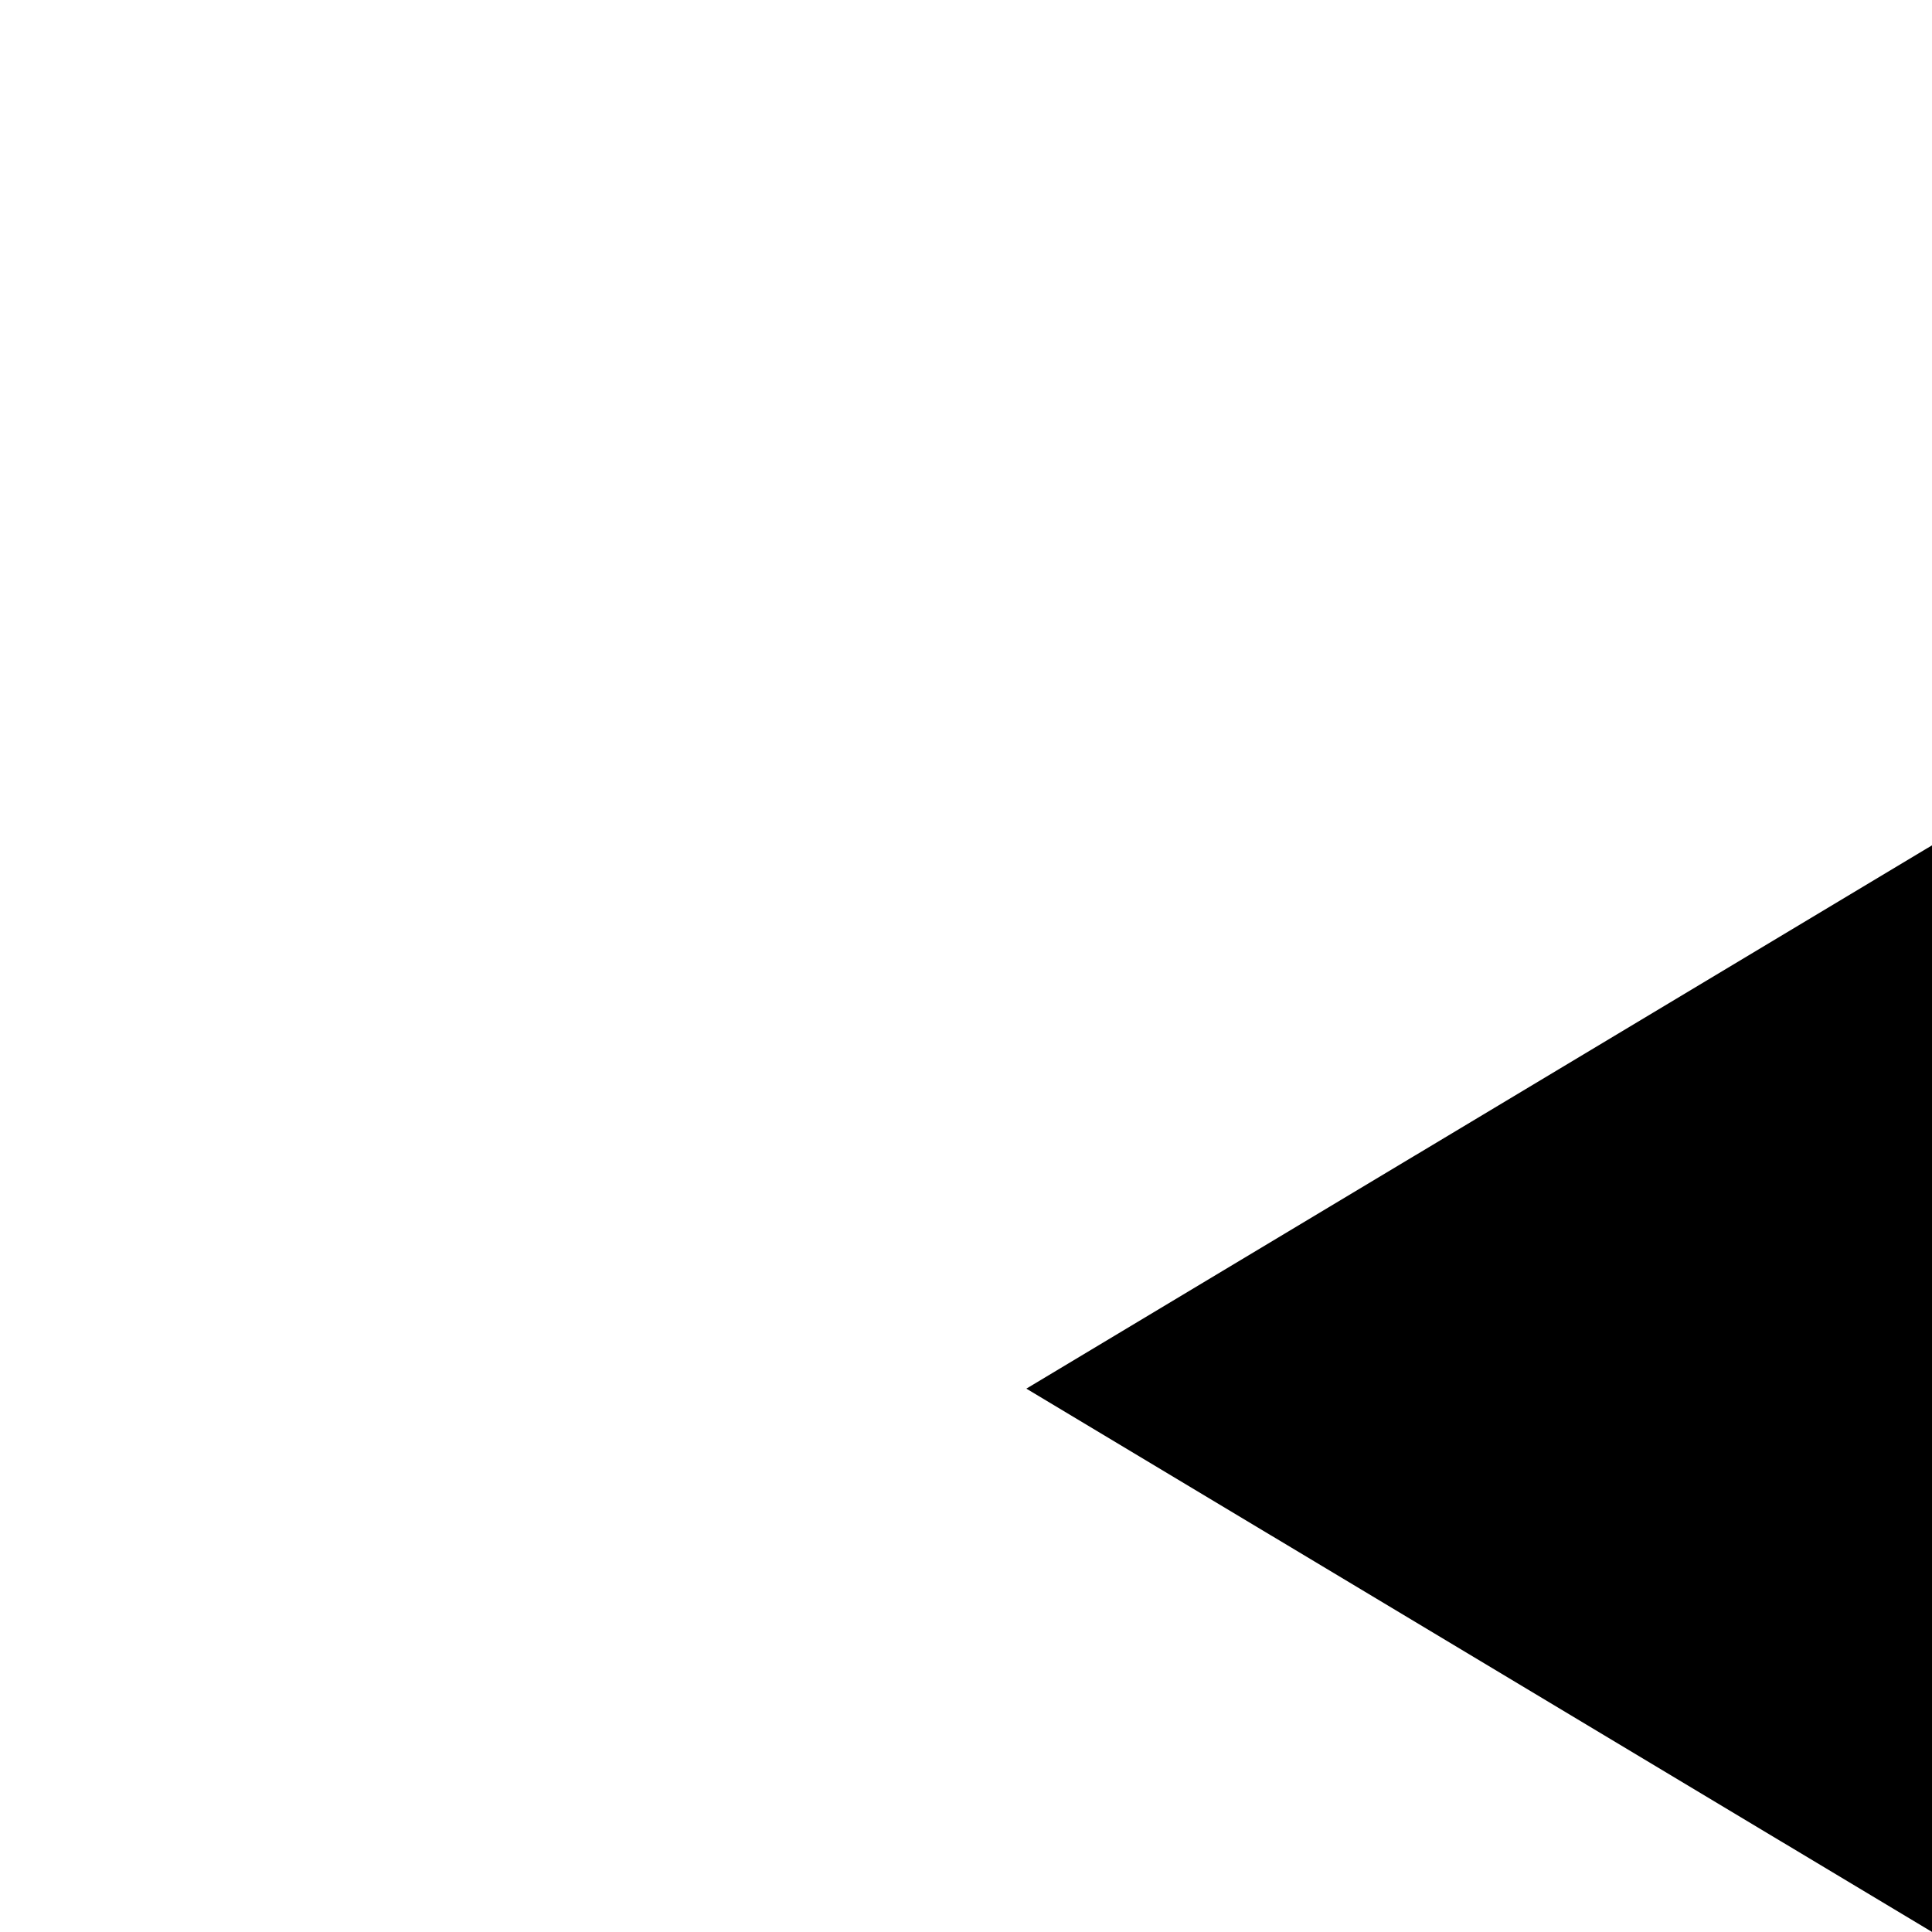
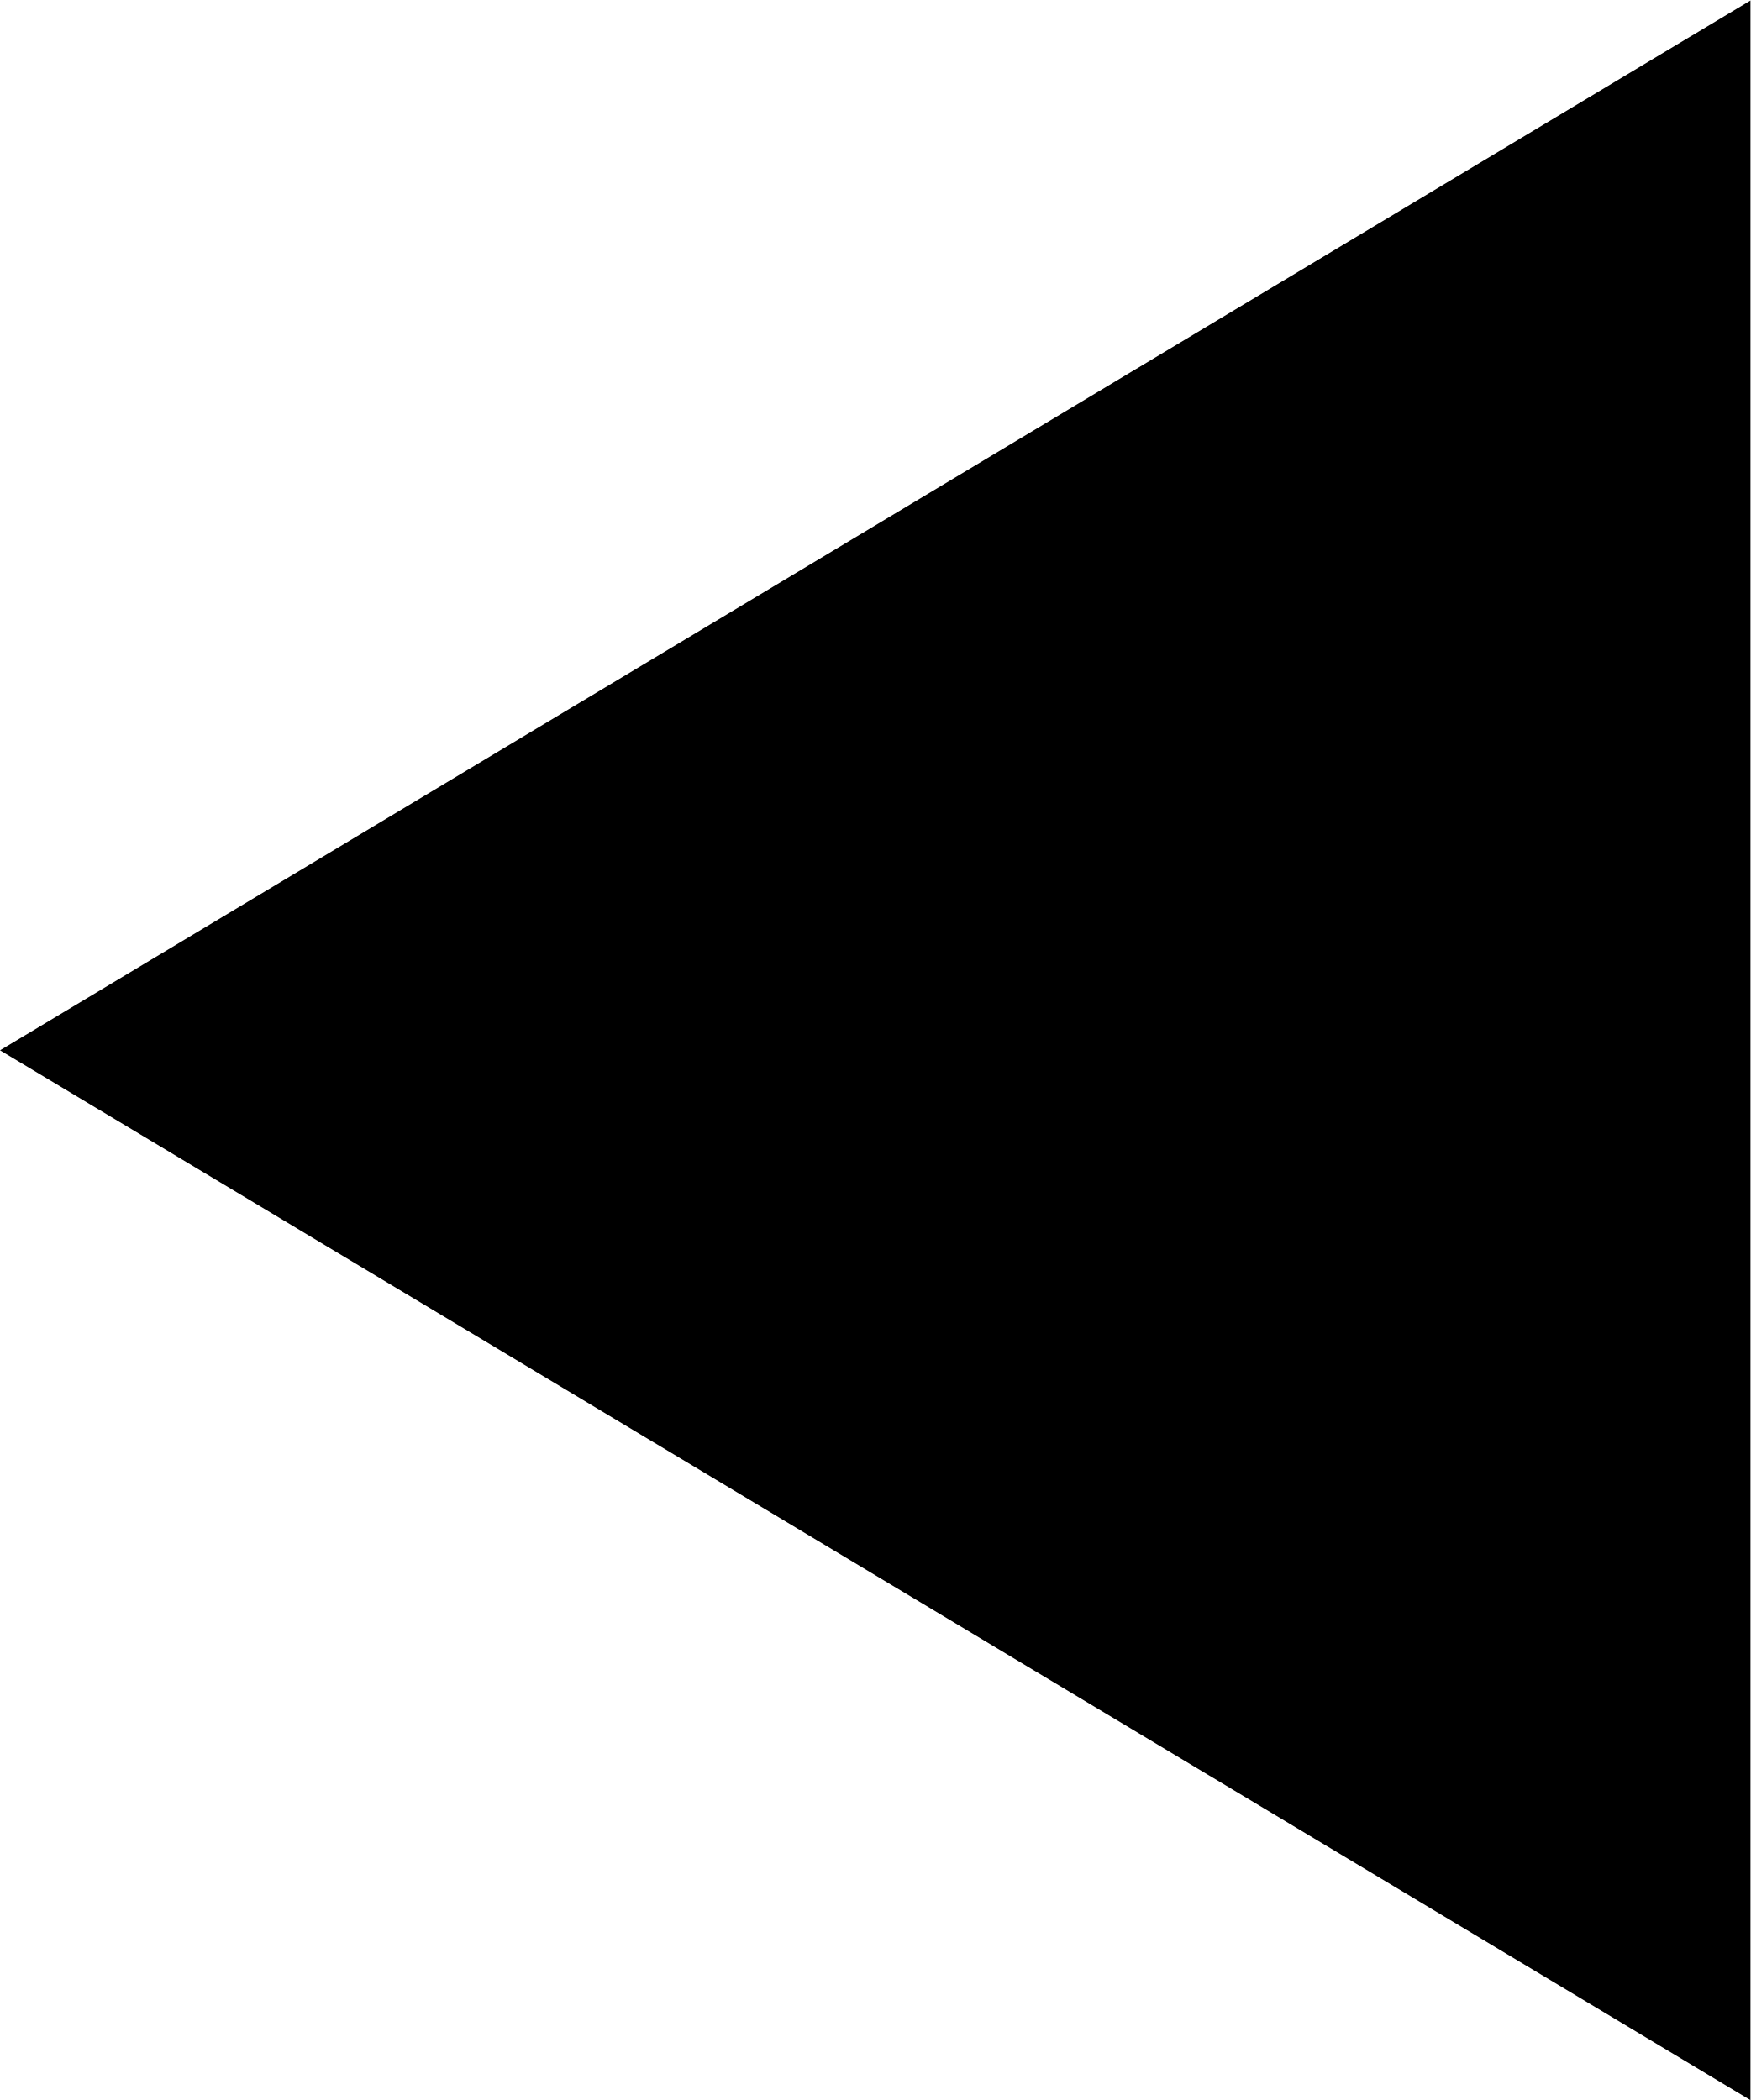
- <svg xmlns="http://www.w3.org/2000/svg" id="svg8" version="1.1" viewBox="0 0 8.467 8.467" height="32" width="32">
+ <svg xmlns="http://www.w3.org/2000/svg" id="svg8" version="1.1" viewBox="0 0 3.969 4.762" height="18" width="15">
  <defs id="defs2" />
-   <g transform="translate(0,-288.5333)" id="layer1">
+   <g transform="translate(-4.497917,-288.5333)" id="layer1">
    <g id="g2341" transform="translate(-1.058334,1.058333)" />
-     <path style="fill:#000000;fill-opacity:1;stroke:none;stroke-width:0.265px;stroke-linecap:butt;stroke-linejoin:miter;stroke-opacity:1" d="m 8.467,297 v -4.762 l -3.969,2.381 z" id="path469" />
+     <path style="fill:#000000;fill-opacity:1;stroke:none;stroke-width:0.265px;stroke-linecap:butt;stroke-linejoin:miter;stroke-opacity:1" d="m 8.467,293.296 v -4.762 l -3.969,2.381 z" id="path469" />
  </g>
</svg>
